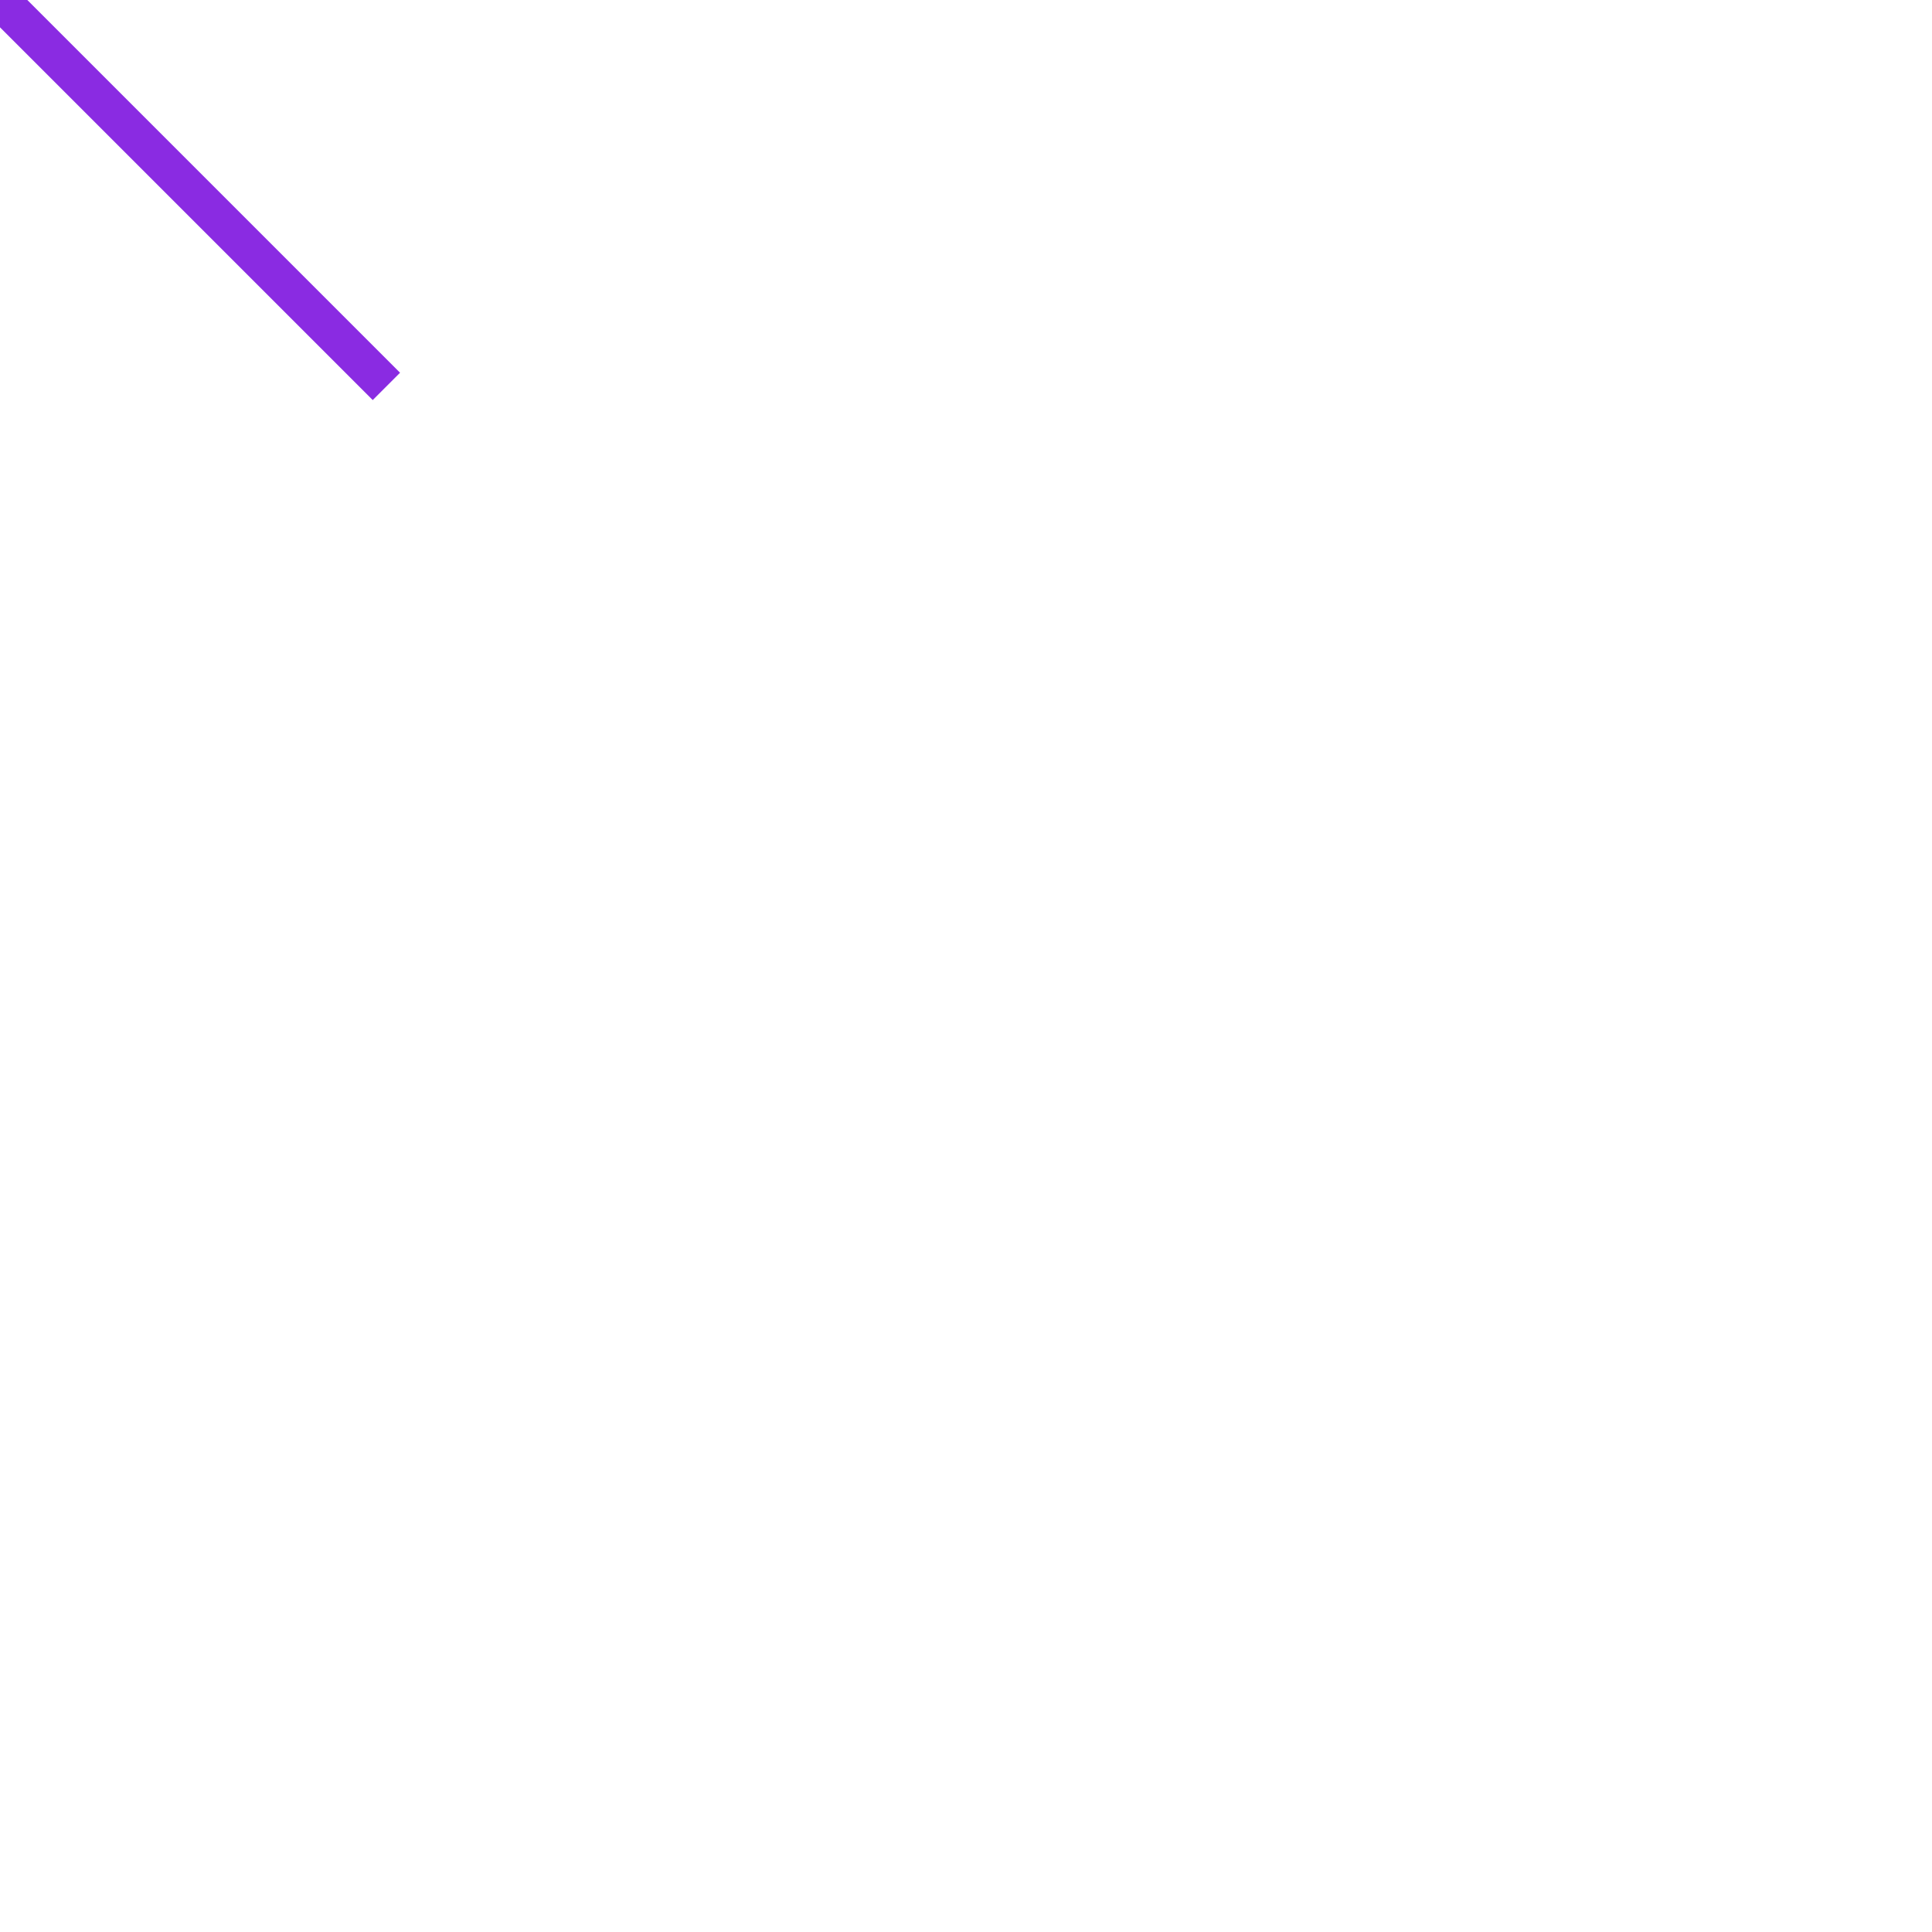
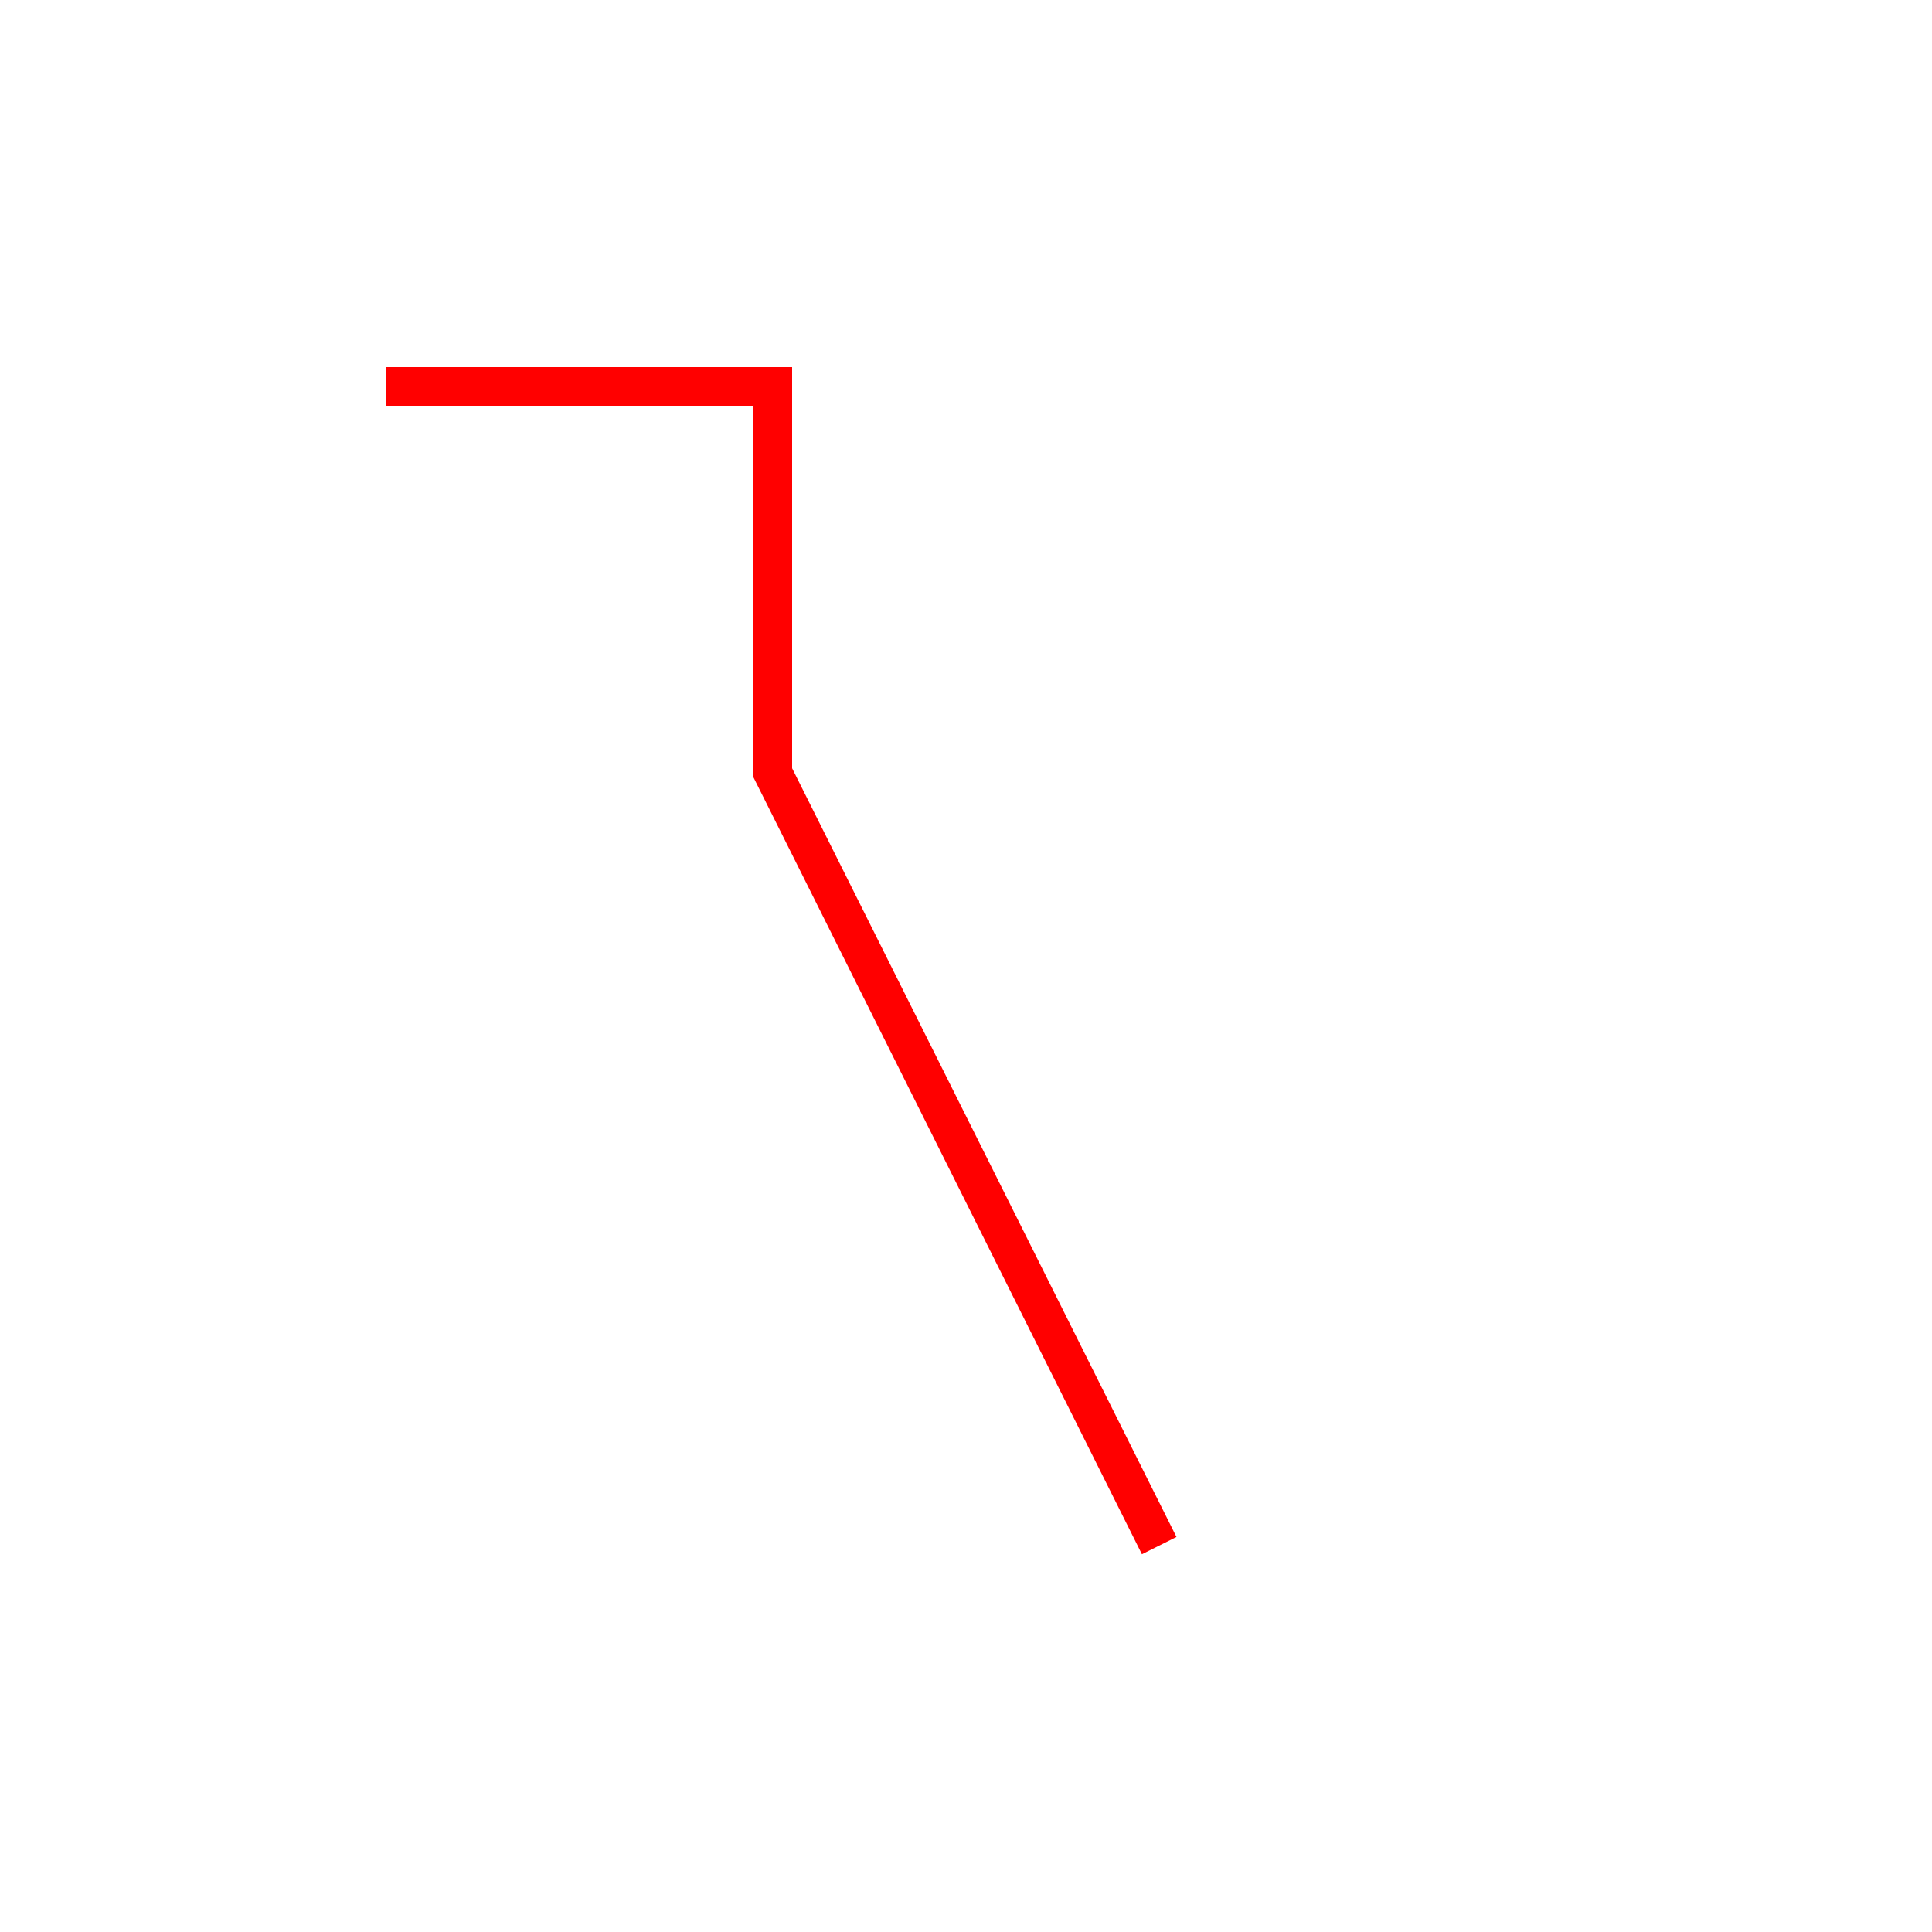
<svg xmlns="http://www.w3.org/2000/svg" version="1.1" width="300" height="300" viewBox="0 0 5 5">
  <g transform="translate(0 0)">
-     <line x1="0.0" y1="0.0" x2="1.0" y2="1.0" stroke="#8a2be2" stroke-width="0.1" />
+     <polyline points="1,1 2,1 2,2 3,4" fill="none" stroke="#ff0000" stroke-width="0.1" />
  </g>
</svg>
